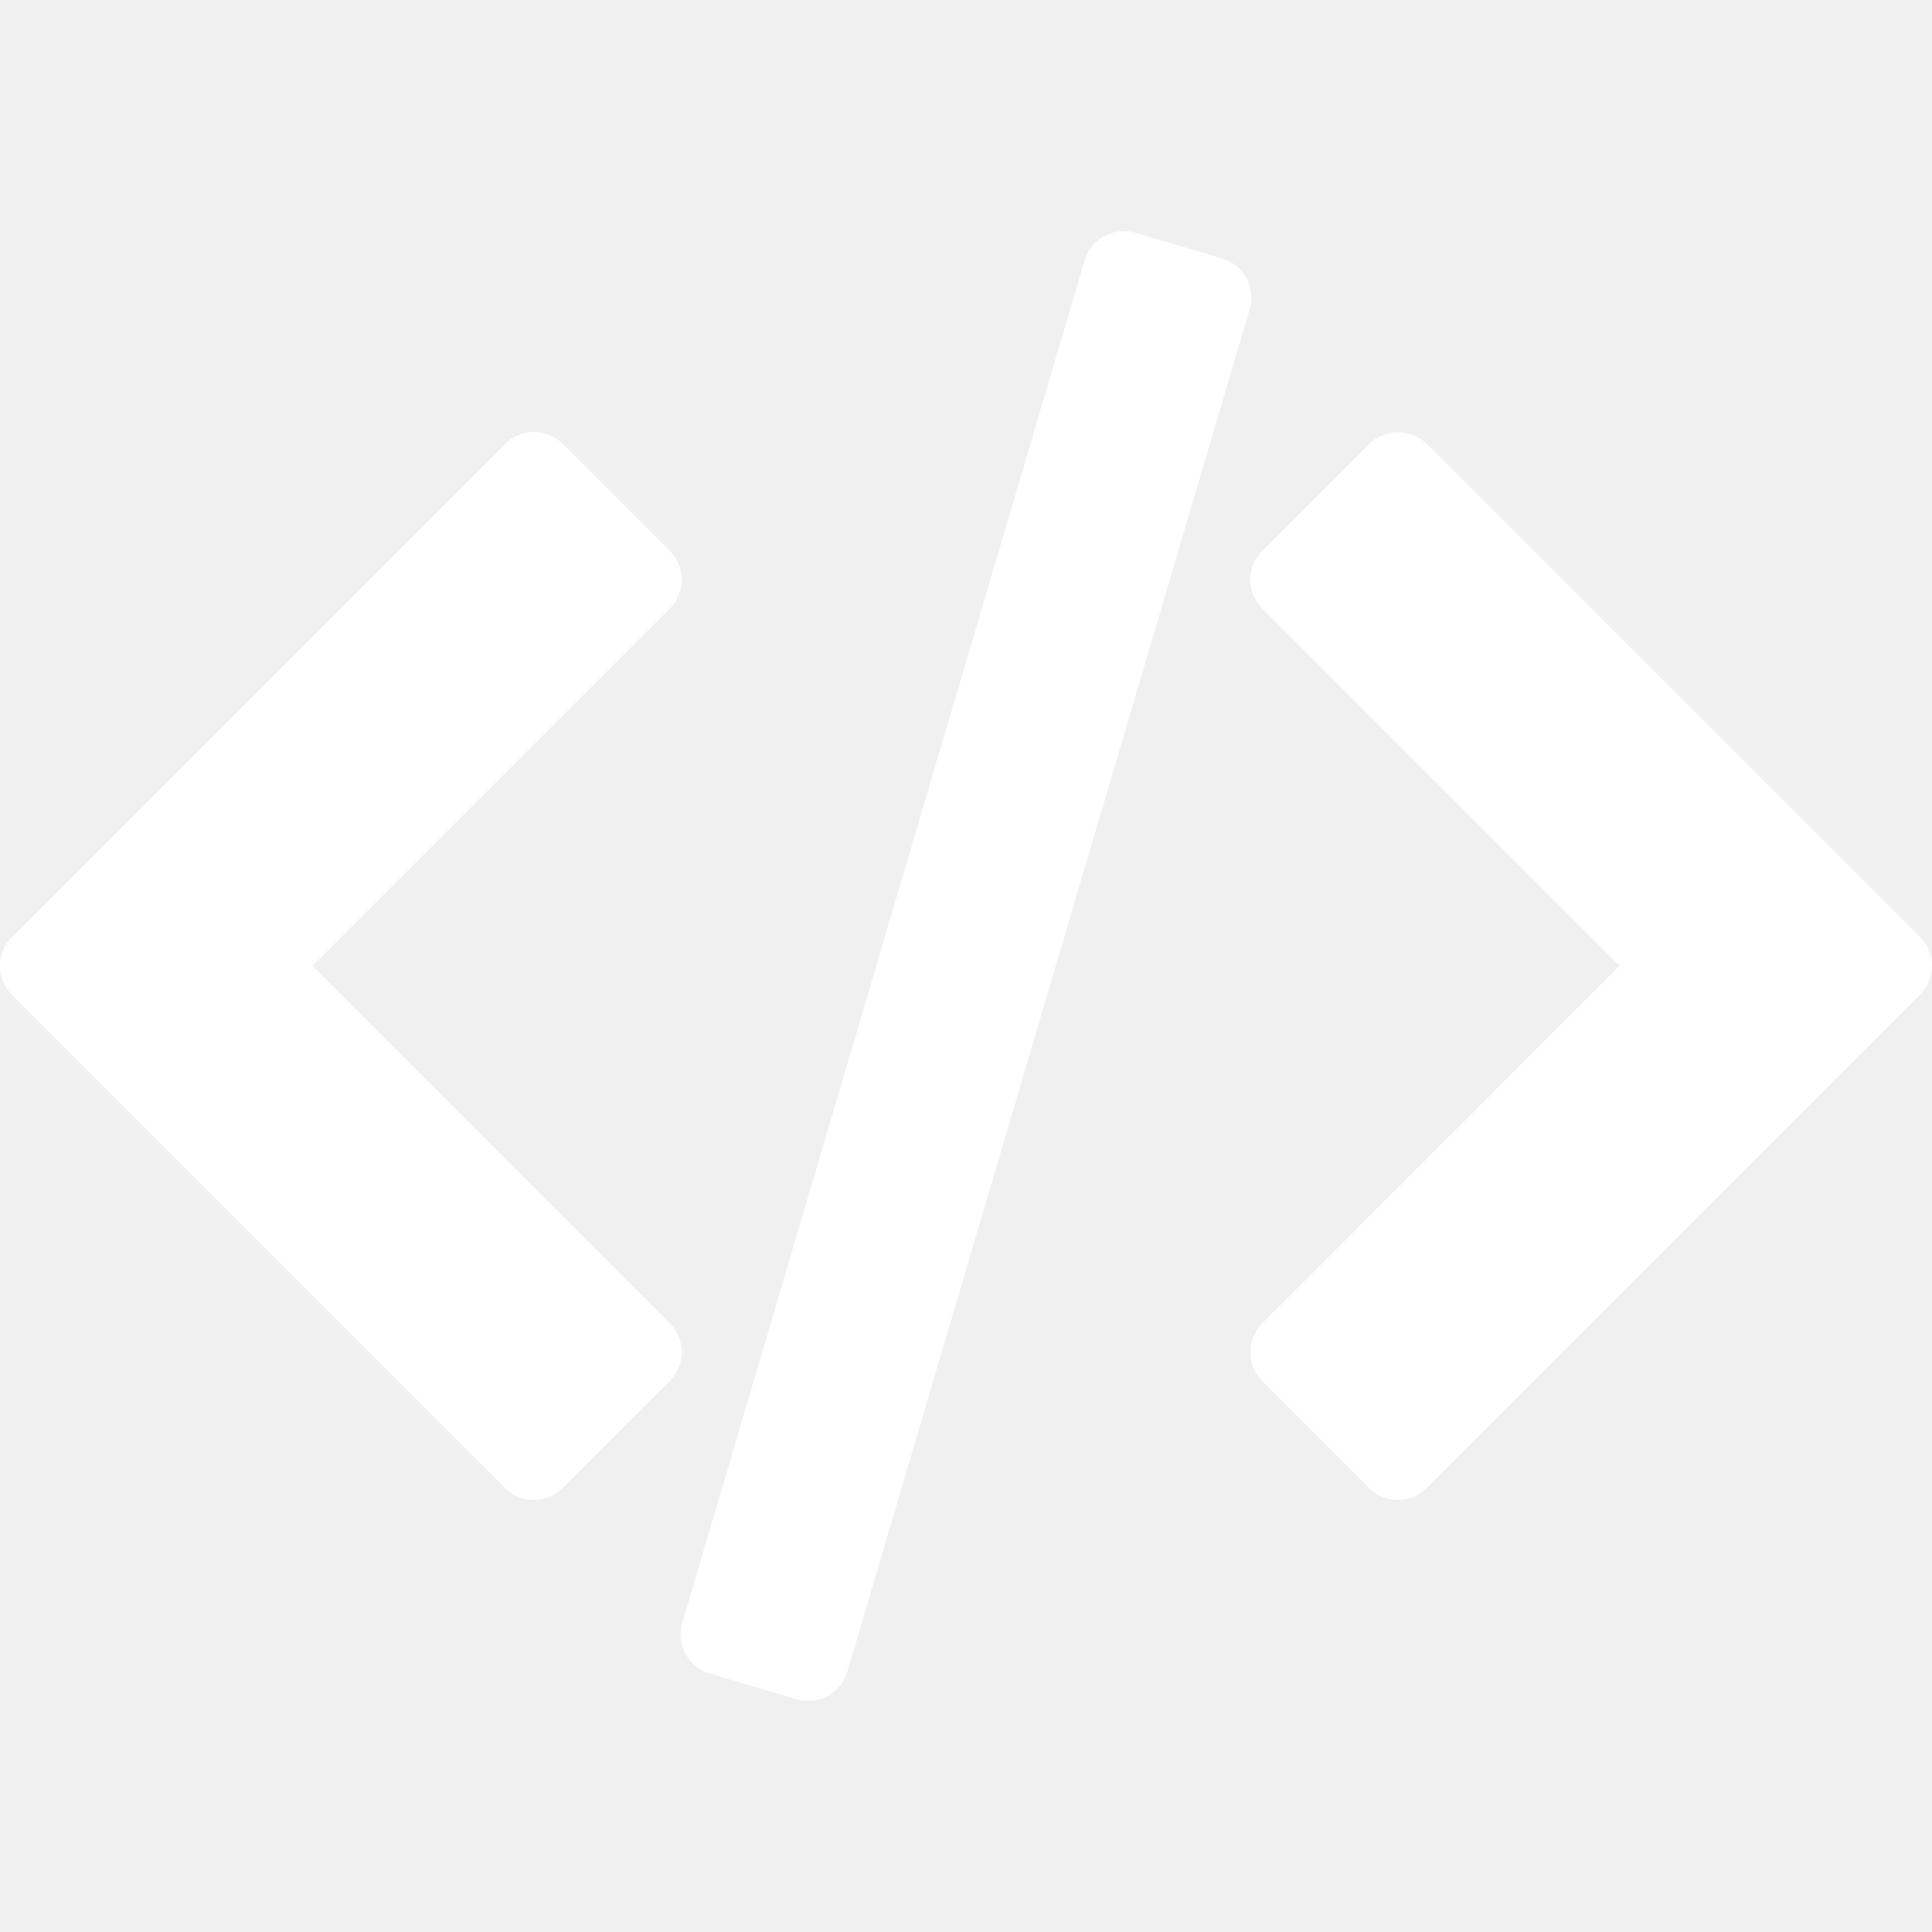
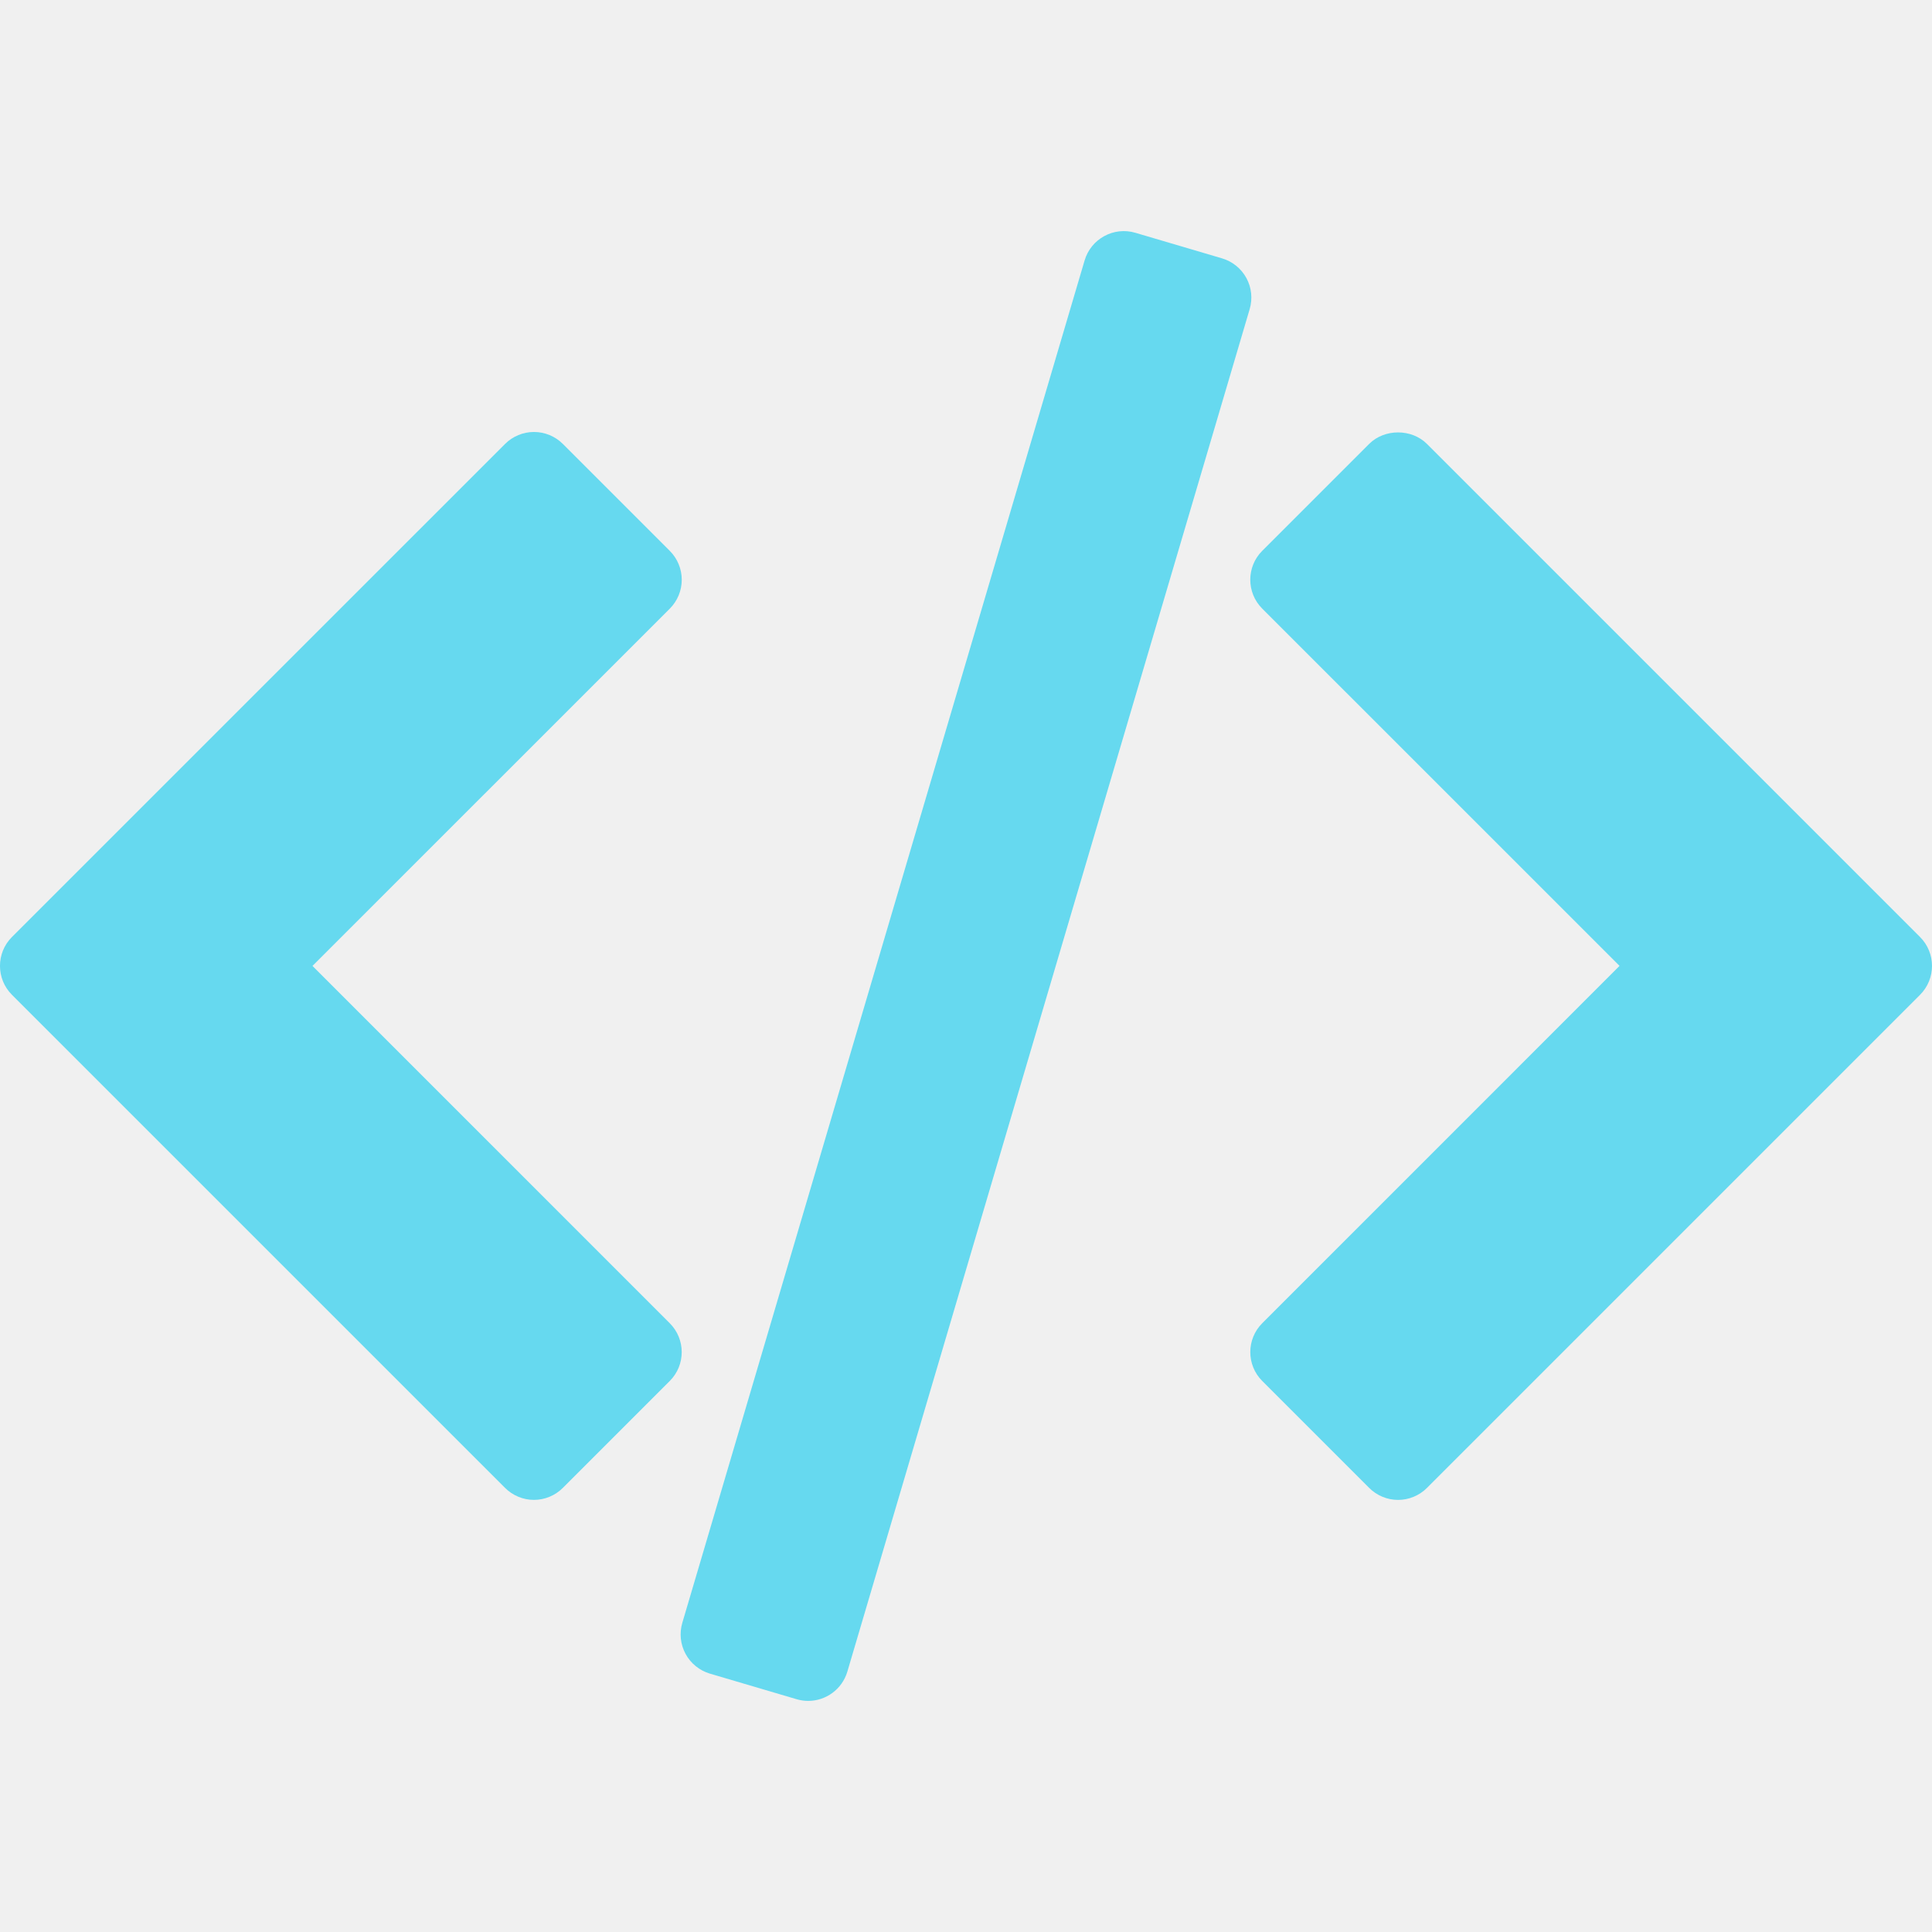
<svg xmlns="http://www.w3.org/2000/svg" version="1.1" x="0px" y="0px" viewBox="0 0 94.504 94.504" xml:space="preserve">
-   <g fill="#fff">
+   <g fill="#66d9ef">
    <path d="M93.918,45.833L69.799,21.714c-0.75-0.75-2.077-0.75-2.827,0l-5.229,5.229c-0.781,0.781-0.781,2.047,0,2.828    l17.477,17.475L61.744,64.724c-0.781,0.781-0.781,2.047,0,2.828l5.229,5.229c0.375,0.375,0.884,0.587,1.414,0.587    c0.529,0,1.039-0.212,1.414-0.587l24.117-24.118C94.699,47.881,94.699,46.614,93.918,45.833z" />
    <path d="M32.759,64.724L15.285,47.248l17.477-17.475c0.375-0.375,0.586-0.883,0.586-1.414c0-0.53-0.21-1.039-0.586-1.414    l-5.229-5.229c-0.375-0.375-0.884-0.586-1.414-0.586c-0.53,0-1.039,0.211-1.414,0.586L0.585,45.833    c-0.781,0.781-0.781,2.047,0,2.829L24.704,72.78c0.375,0.375,0.884,0.587,1.414,0.587c0.53,0,1.039-0.212,1.414-0.587l5.229-5.229    C33.542,66.771,33.542,65.505,32.759,64.724z" />
    <path d="M60.967,13.6c-0.254-0.466-0.682-0.812-1.19-0.962l-4.239-1.251c-1.058-0.314-2.172,0.293-2.484,1.352L33.375,79.382    c-0.15,0.509-0.092,1.056,0.161,1.521c0.253,0.467,0.682,0.812,1.19,0.963l4.239,1.251c0.189,0.056,0.38,0.083,0.567,0.083    c0.863,0,1.66-0.564,1.917-1.435l19.679-66.644C61.278,14.612,61.221,14.065,60.967,13.6z" />
  </g>
</svg>
